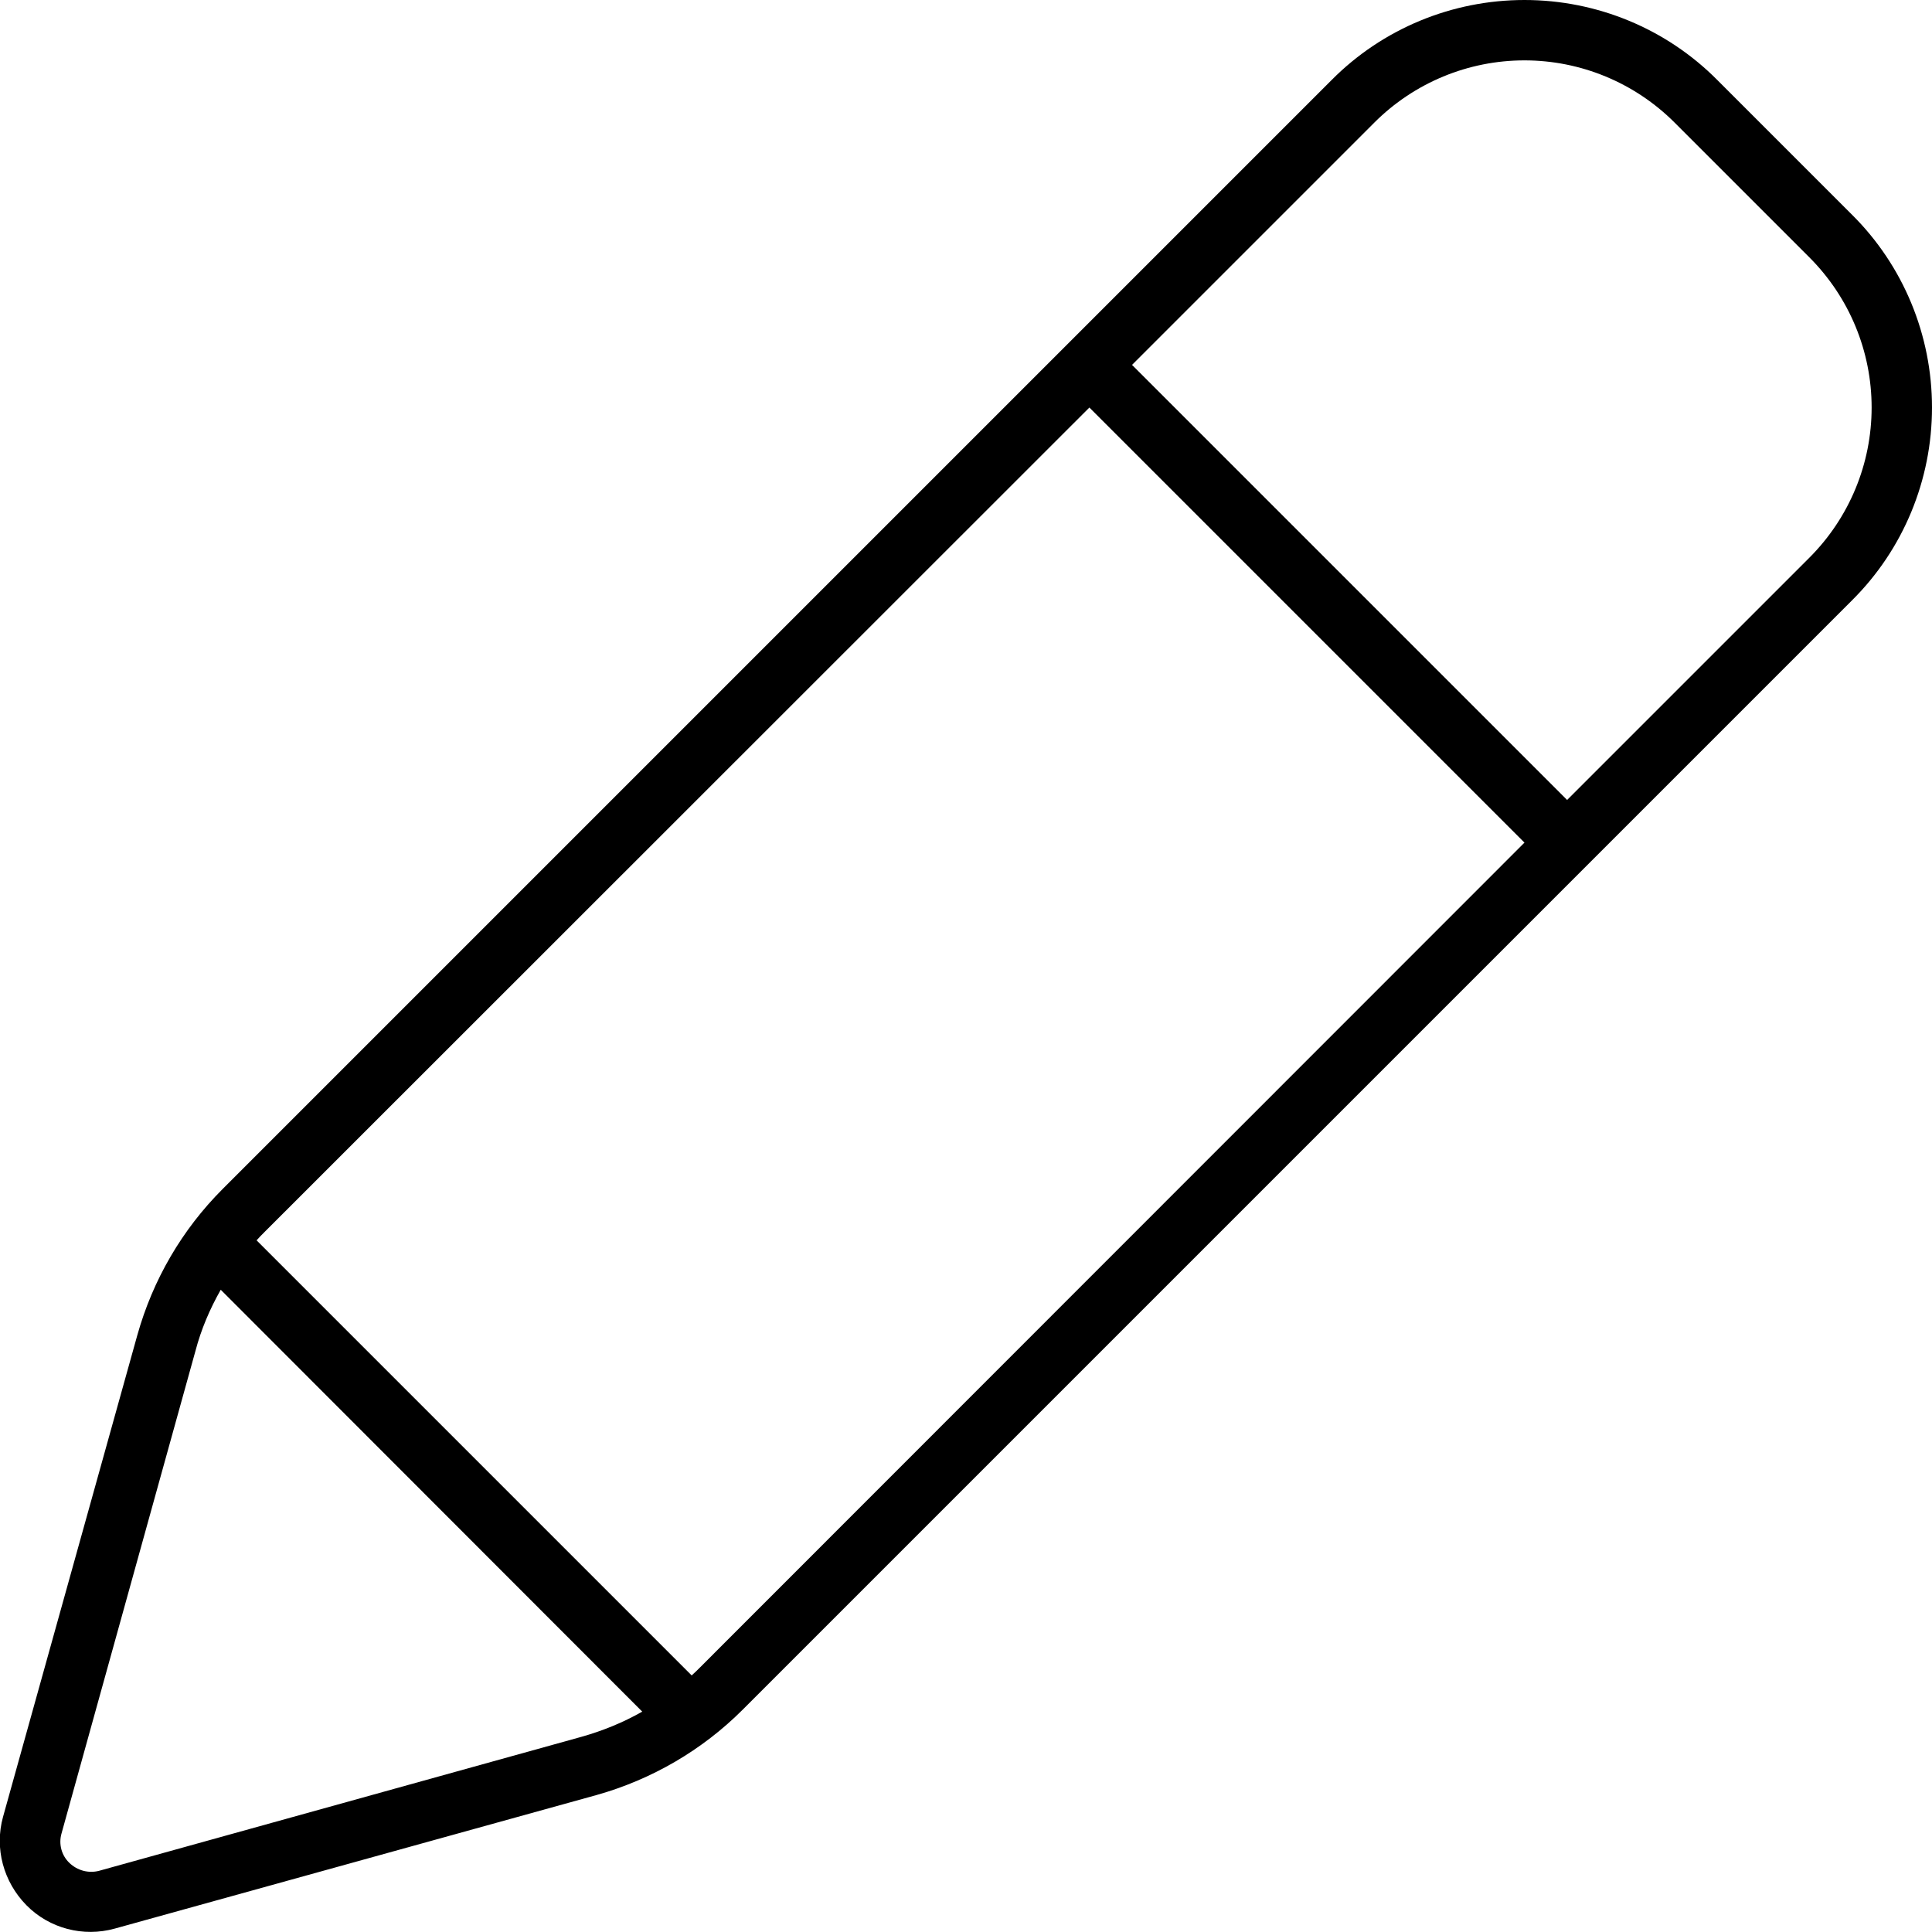
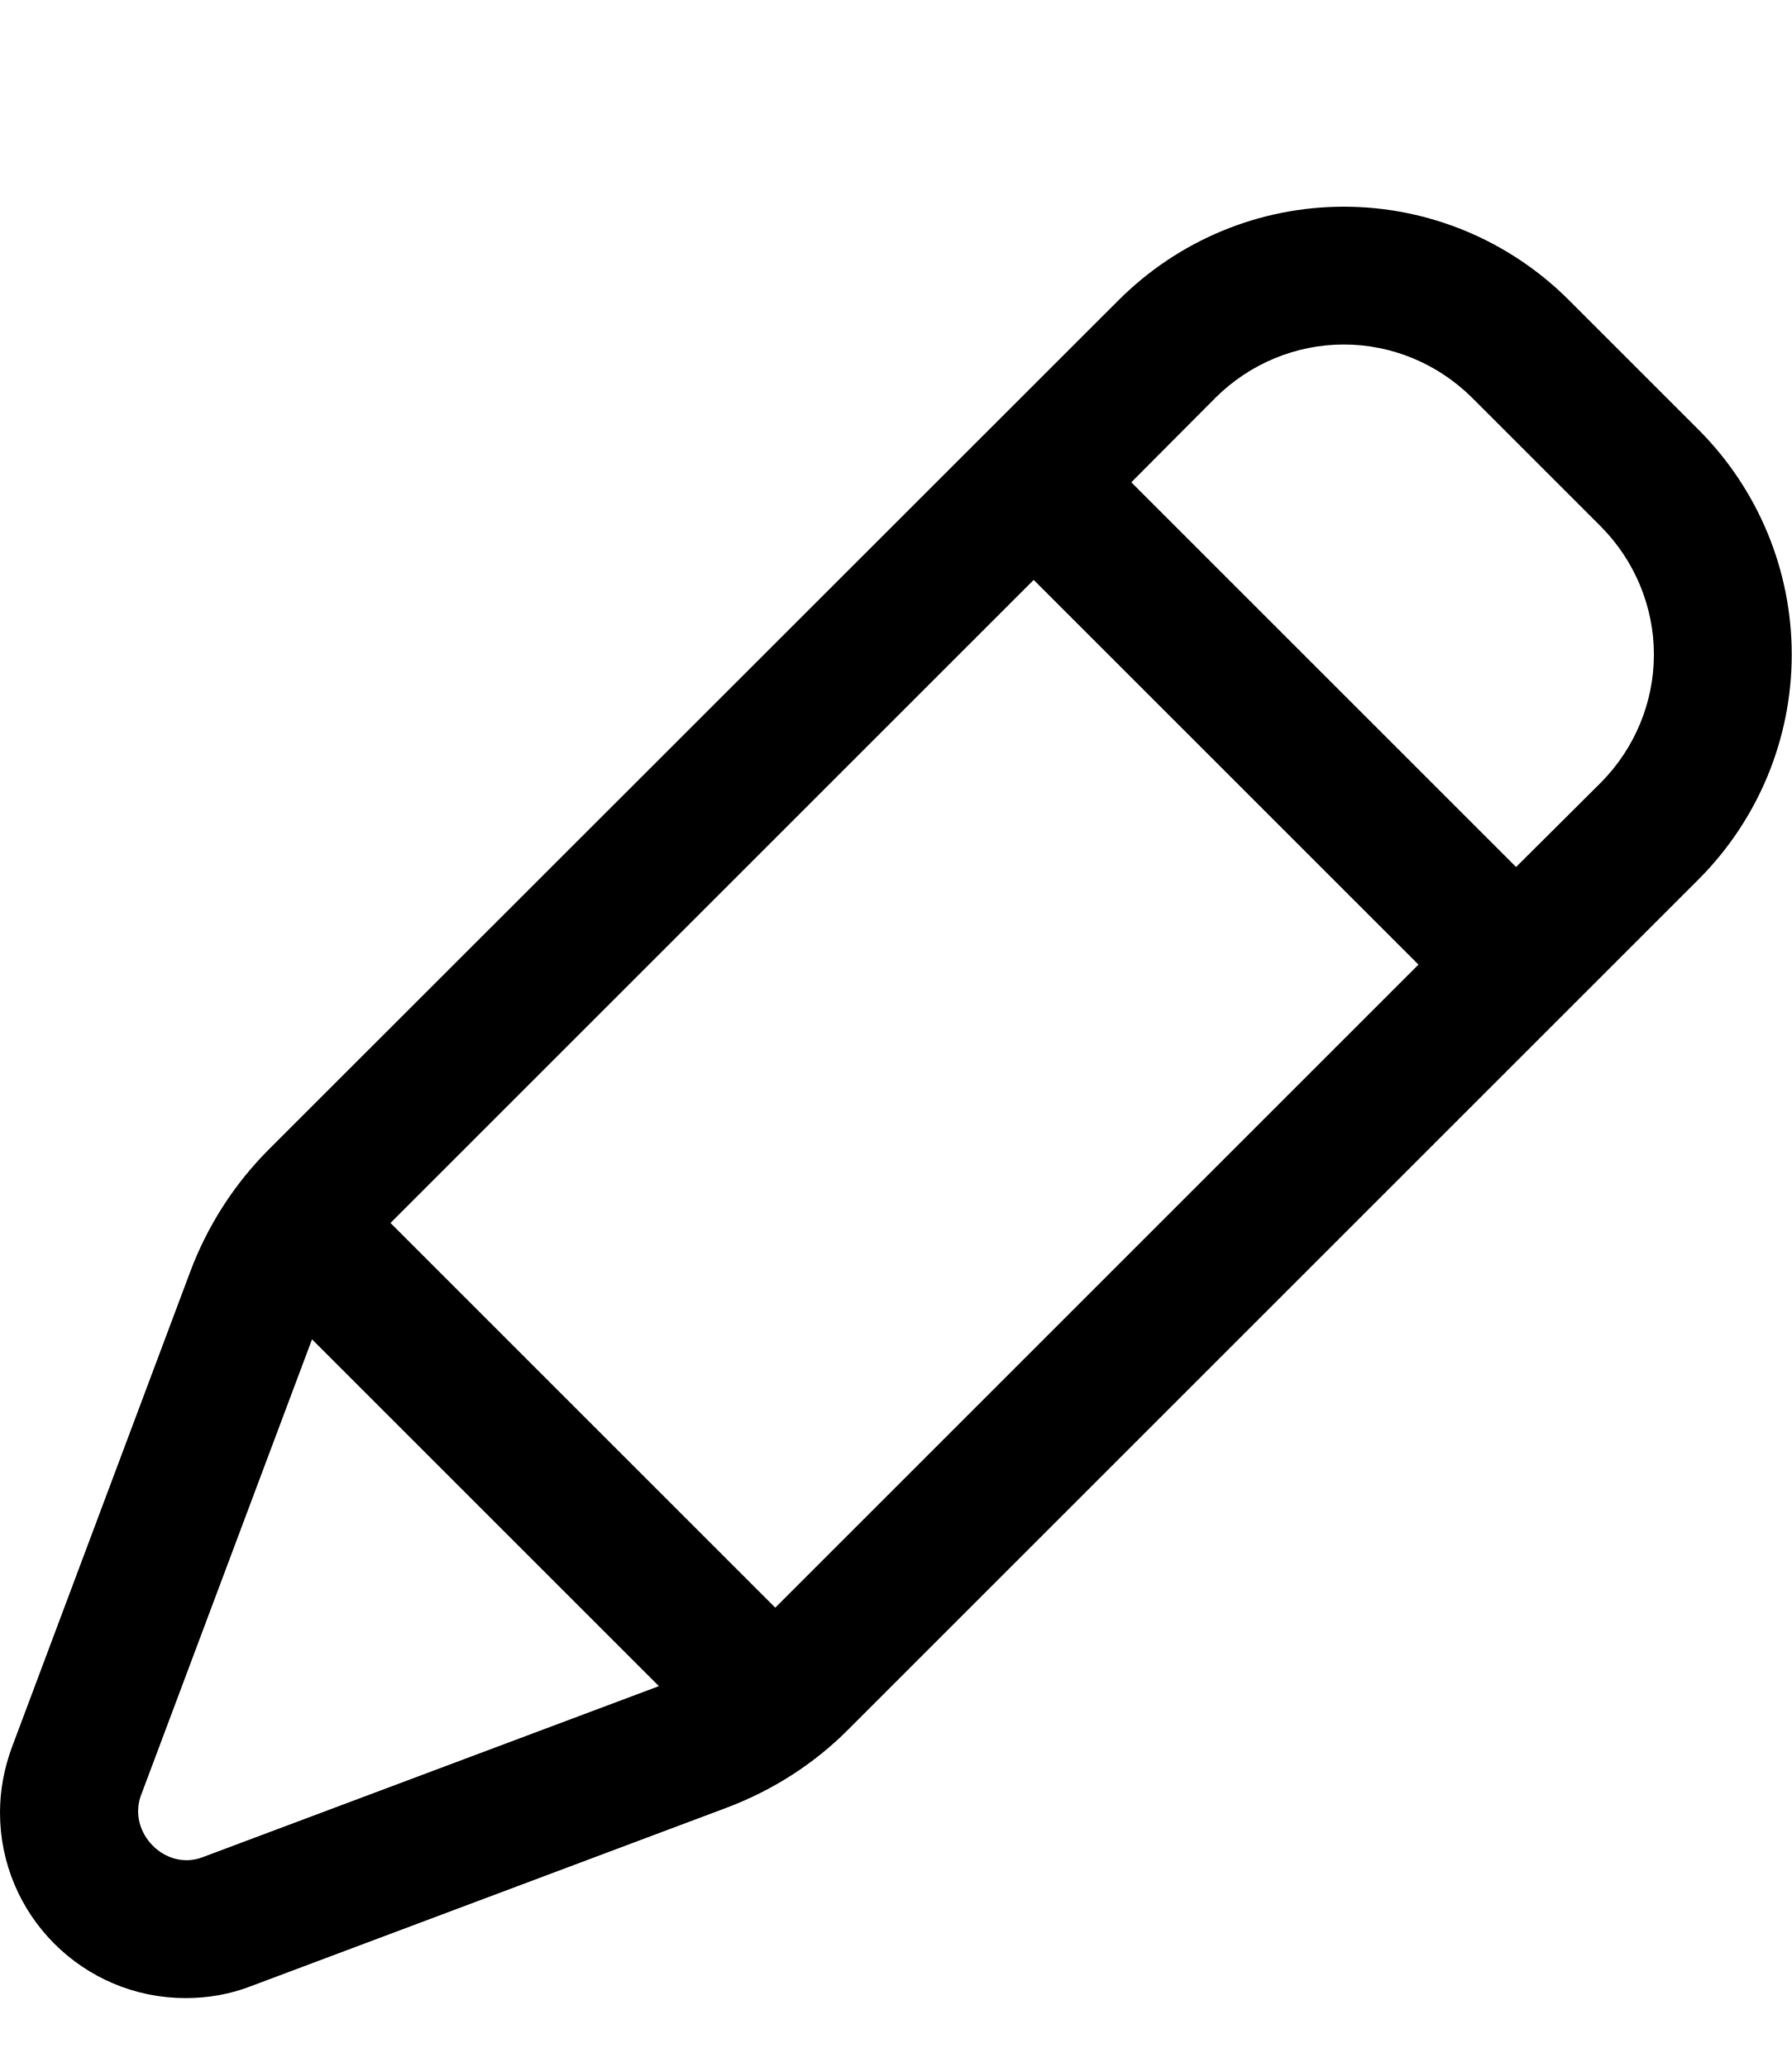
- <svg xmlns="http://www.w3.org/2000/svg" viewBox="0 0 512 512">
-   <path fill="currentColor" d="M404 16c-14.9 0-29.2 5.9-39.8 16.5L300 96.7 415.3 212 479.5 147.8C490.1 137.2 496 122.9 496 108s-5.9-29.2-16.5-39.8L443.8 32.5C433.2 21.9 418.9 16 404 16zM70.2 326.4c-.8 .8-1.5 1.5-2.2 2.3L183.3 444c.8-.7 1.5-1.4 2.3-2.2L404 223.3 288.7 108 70.2 326.4zM58.5 341.8c-2.9 5.1-5.2 10.5-6.7 16.2L16.3 485.9c-.8 2.8 0 5.8 2.1 7.8s5 2.8 7.8 2.1l127.8-35.5c5.7-1.6 11.1-3.8 16.2-6.7L58.5 341.8zM352.9 21.2C366.4 7.6 384.8 0 404 0s37.6 7.6 51.1 21.2l35.7 35.7C504.4 70.4 512 88.8 512 108s-7.6 37.6-21.2 51.1l-294 294c-10.7 10.7-24.1 18.5-38.7 22.6L30.4 511.1c-8.3 2.3-17.3 0-23.4-6.2s-8.5-15.1-6.2-23.4L36.4 353.8c4.1-14.6 11.8-27.9 22.6-38.7l294-294z" />
+ <svg xmlns="http://www.w3.org/2000/svg" viewBox="0 0 468 540">
+   <path fill="currentColor" d="M351 54c-22.1 0-43.2 8.8-58.8 24.4L70.3 300.2c-9.1 9.1-16.1 20-20.6 32L3.1 456.5c-2 5.4-3.1 11.2-3.1 17 0 26.8 21.7 48.5 48.5 48.5 5.8 0 11.6-1 17-3.1l124.2-46.6c12-4.5 23-11.5 32-20.6L443.6 229.8C459.2 214.2 468 193.1 468 171s-8.8-43.2-24.4-58.8L409.8 78.4C394.2 62.8 373.1 54 351 54zm45 172.5L295.5 126 317.6 103.8C326.5 95 338.5 90 351 90s24.5 5 33.4 13.8l33.8 33.8C427 146.5 432 158.5 432 171s-5 24.5-13.8 33.4L396 226.5zM270 151.5L370.5 252 202.5 420 102 319.5 270 151.5zM172.1 440.5L52.9 485.2c-9.8 3.7-19.6-6.5-16.1-16.1l44.7-119.2 90.6 90.6z" />
</svg>
